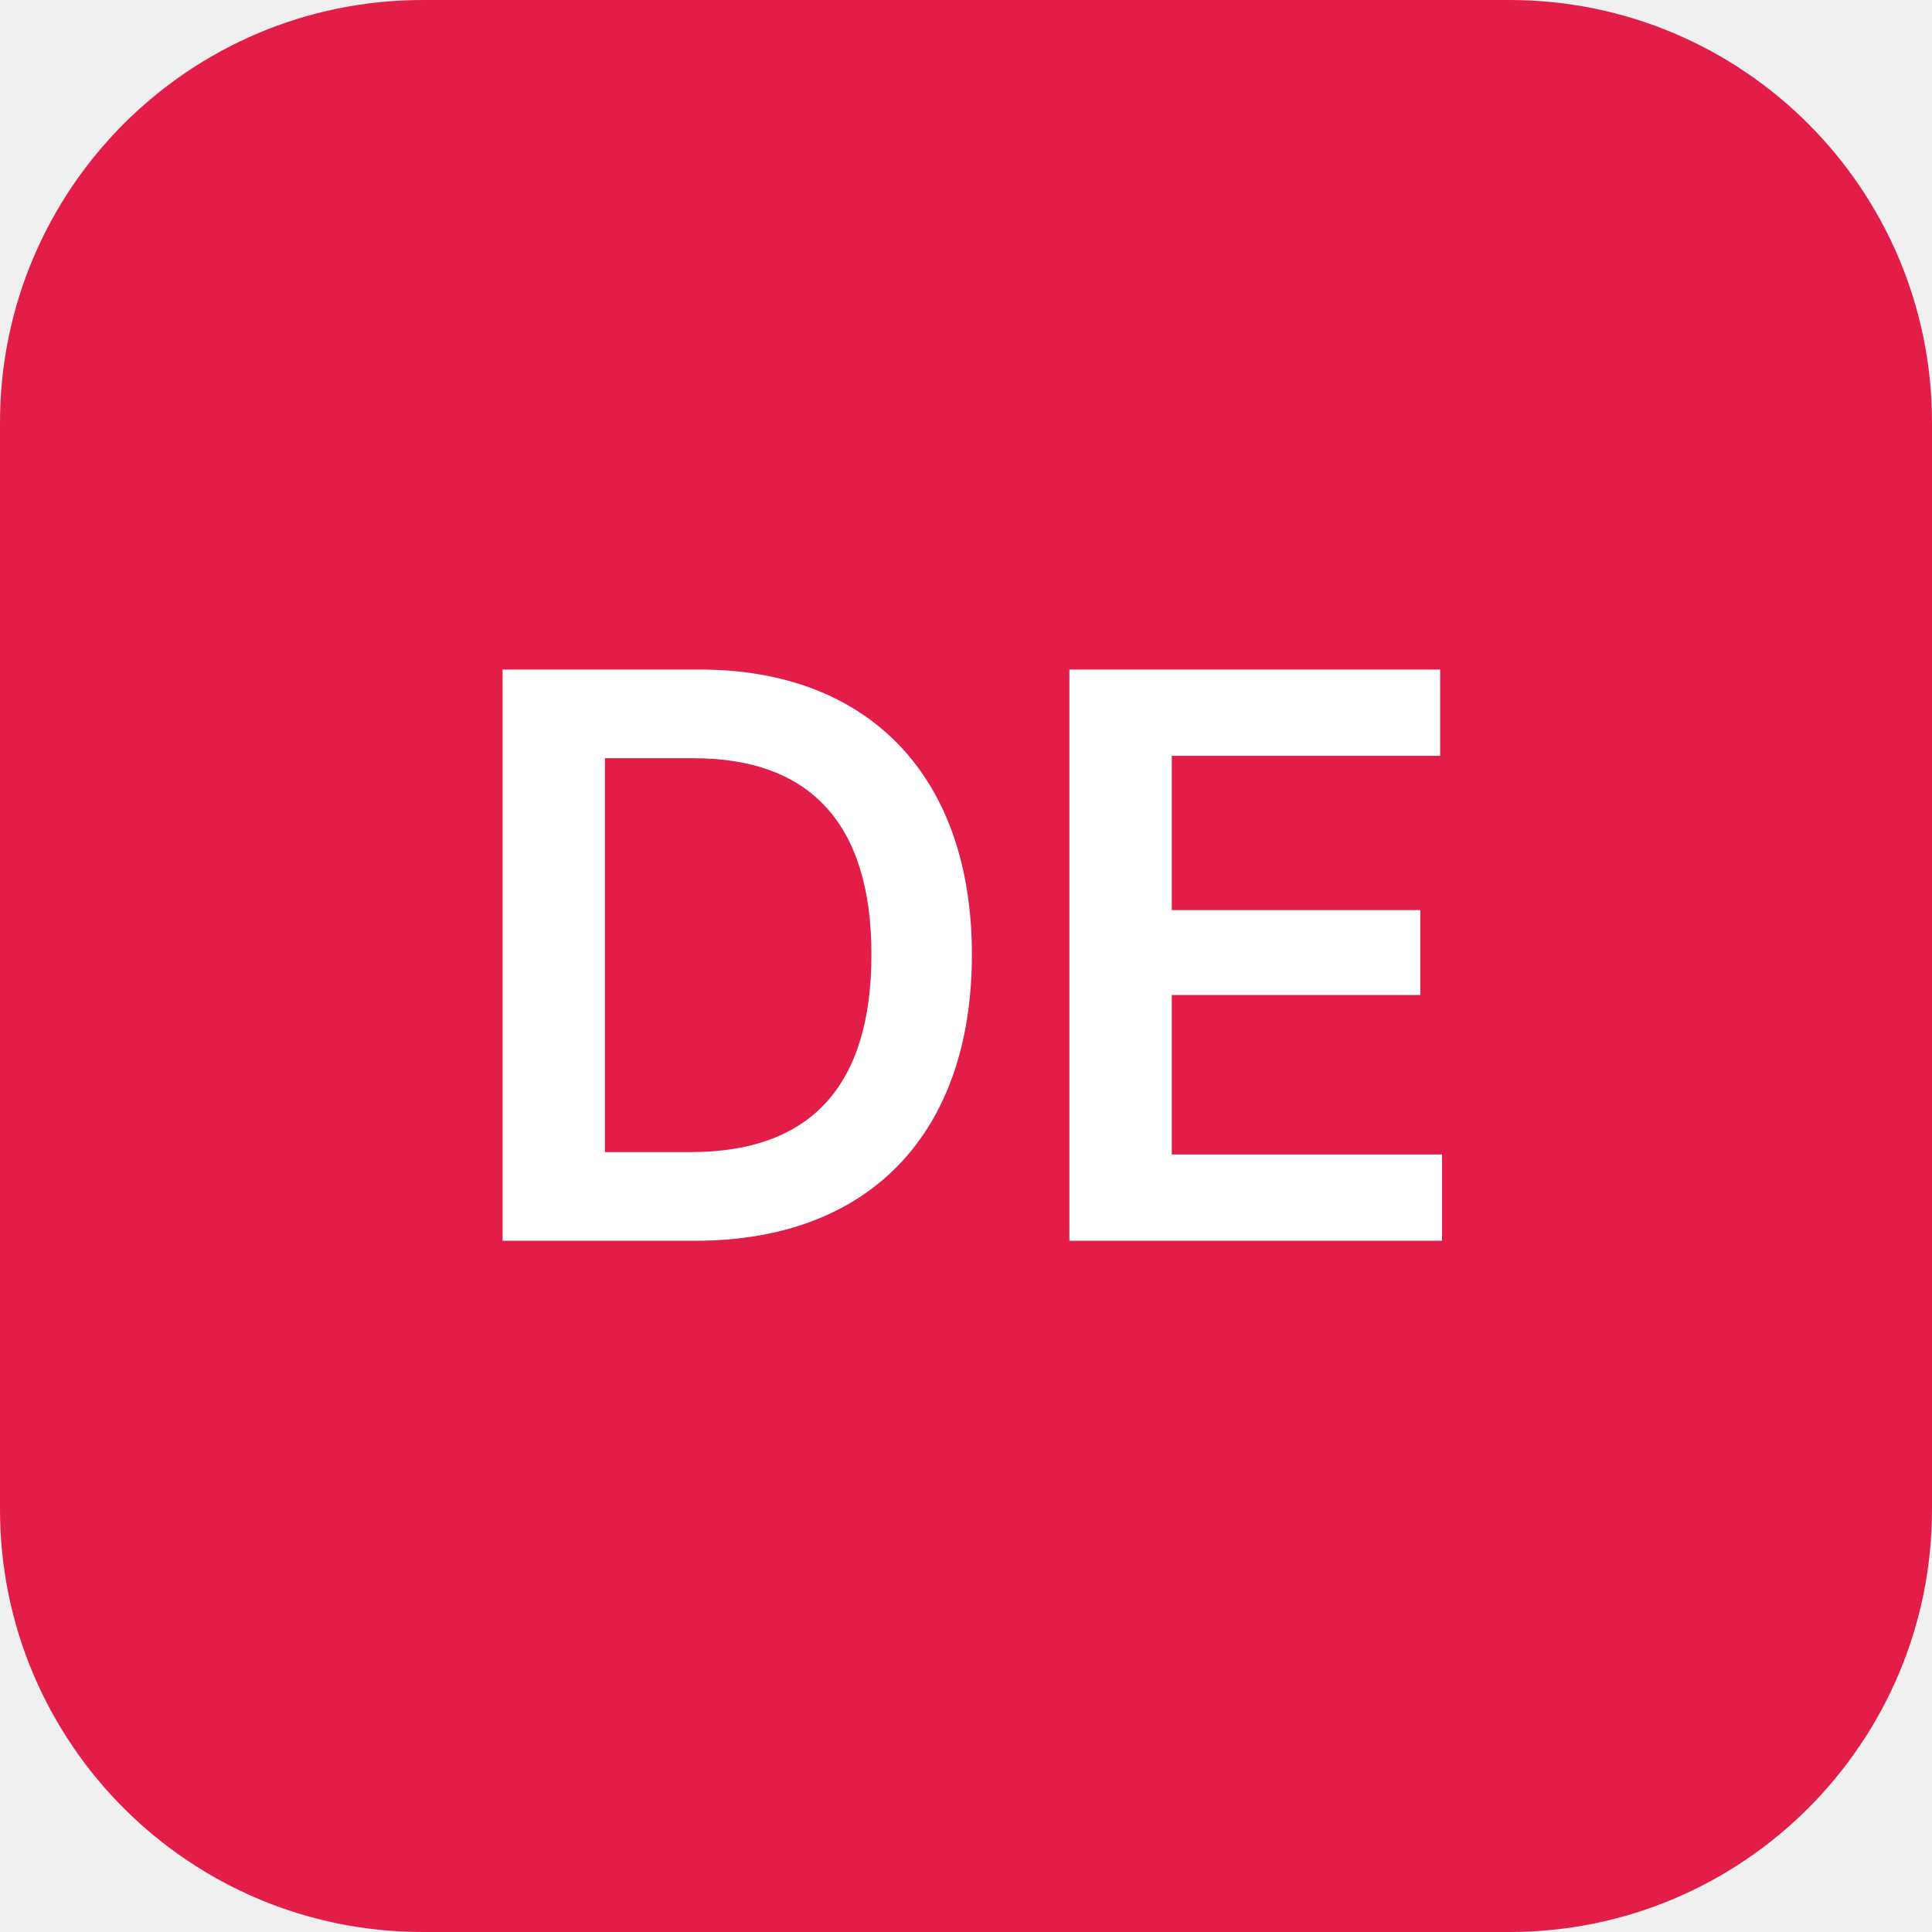
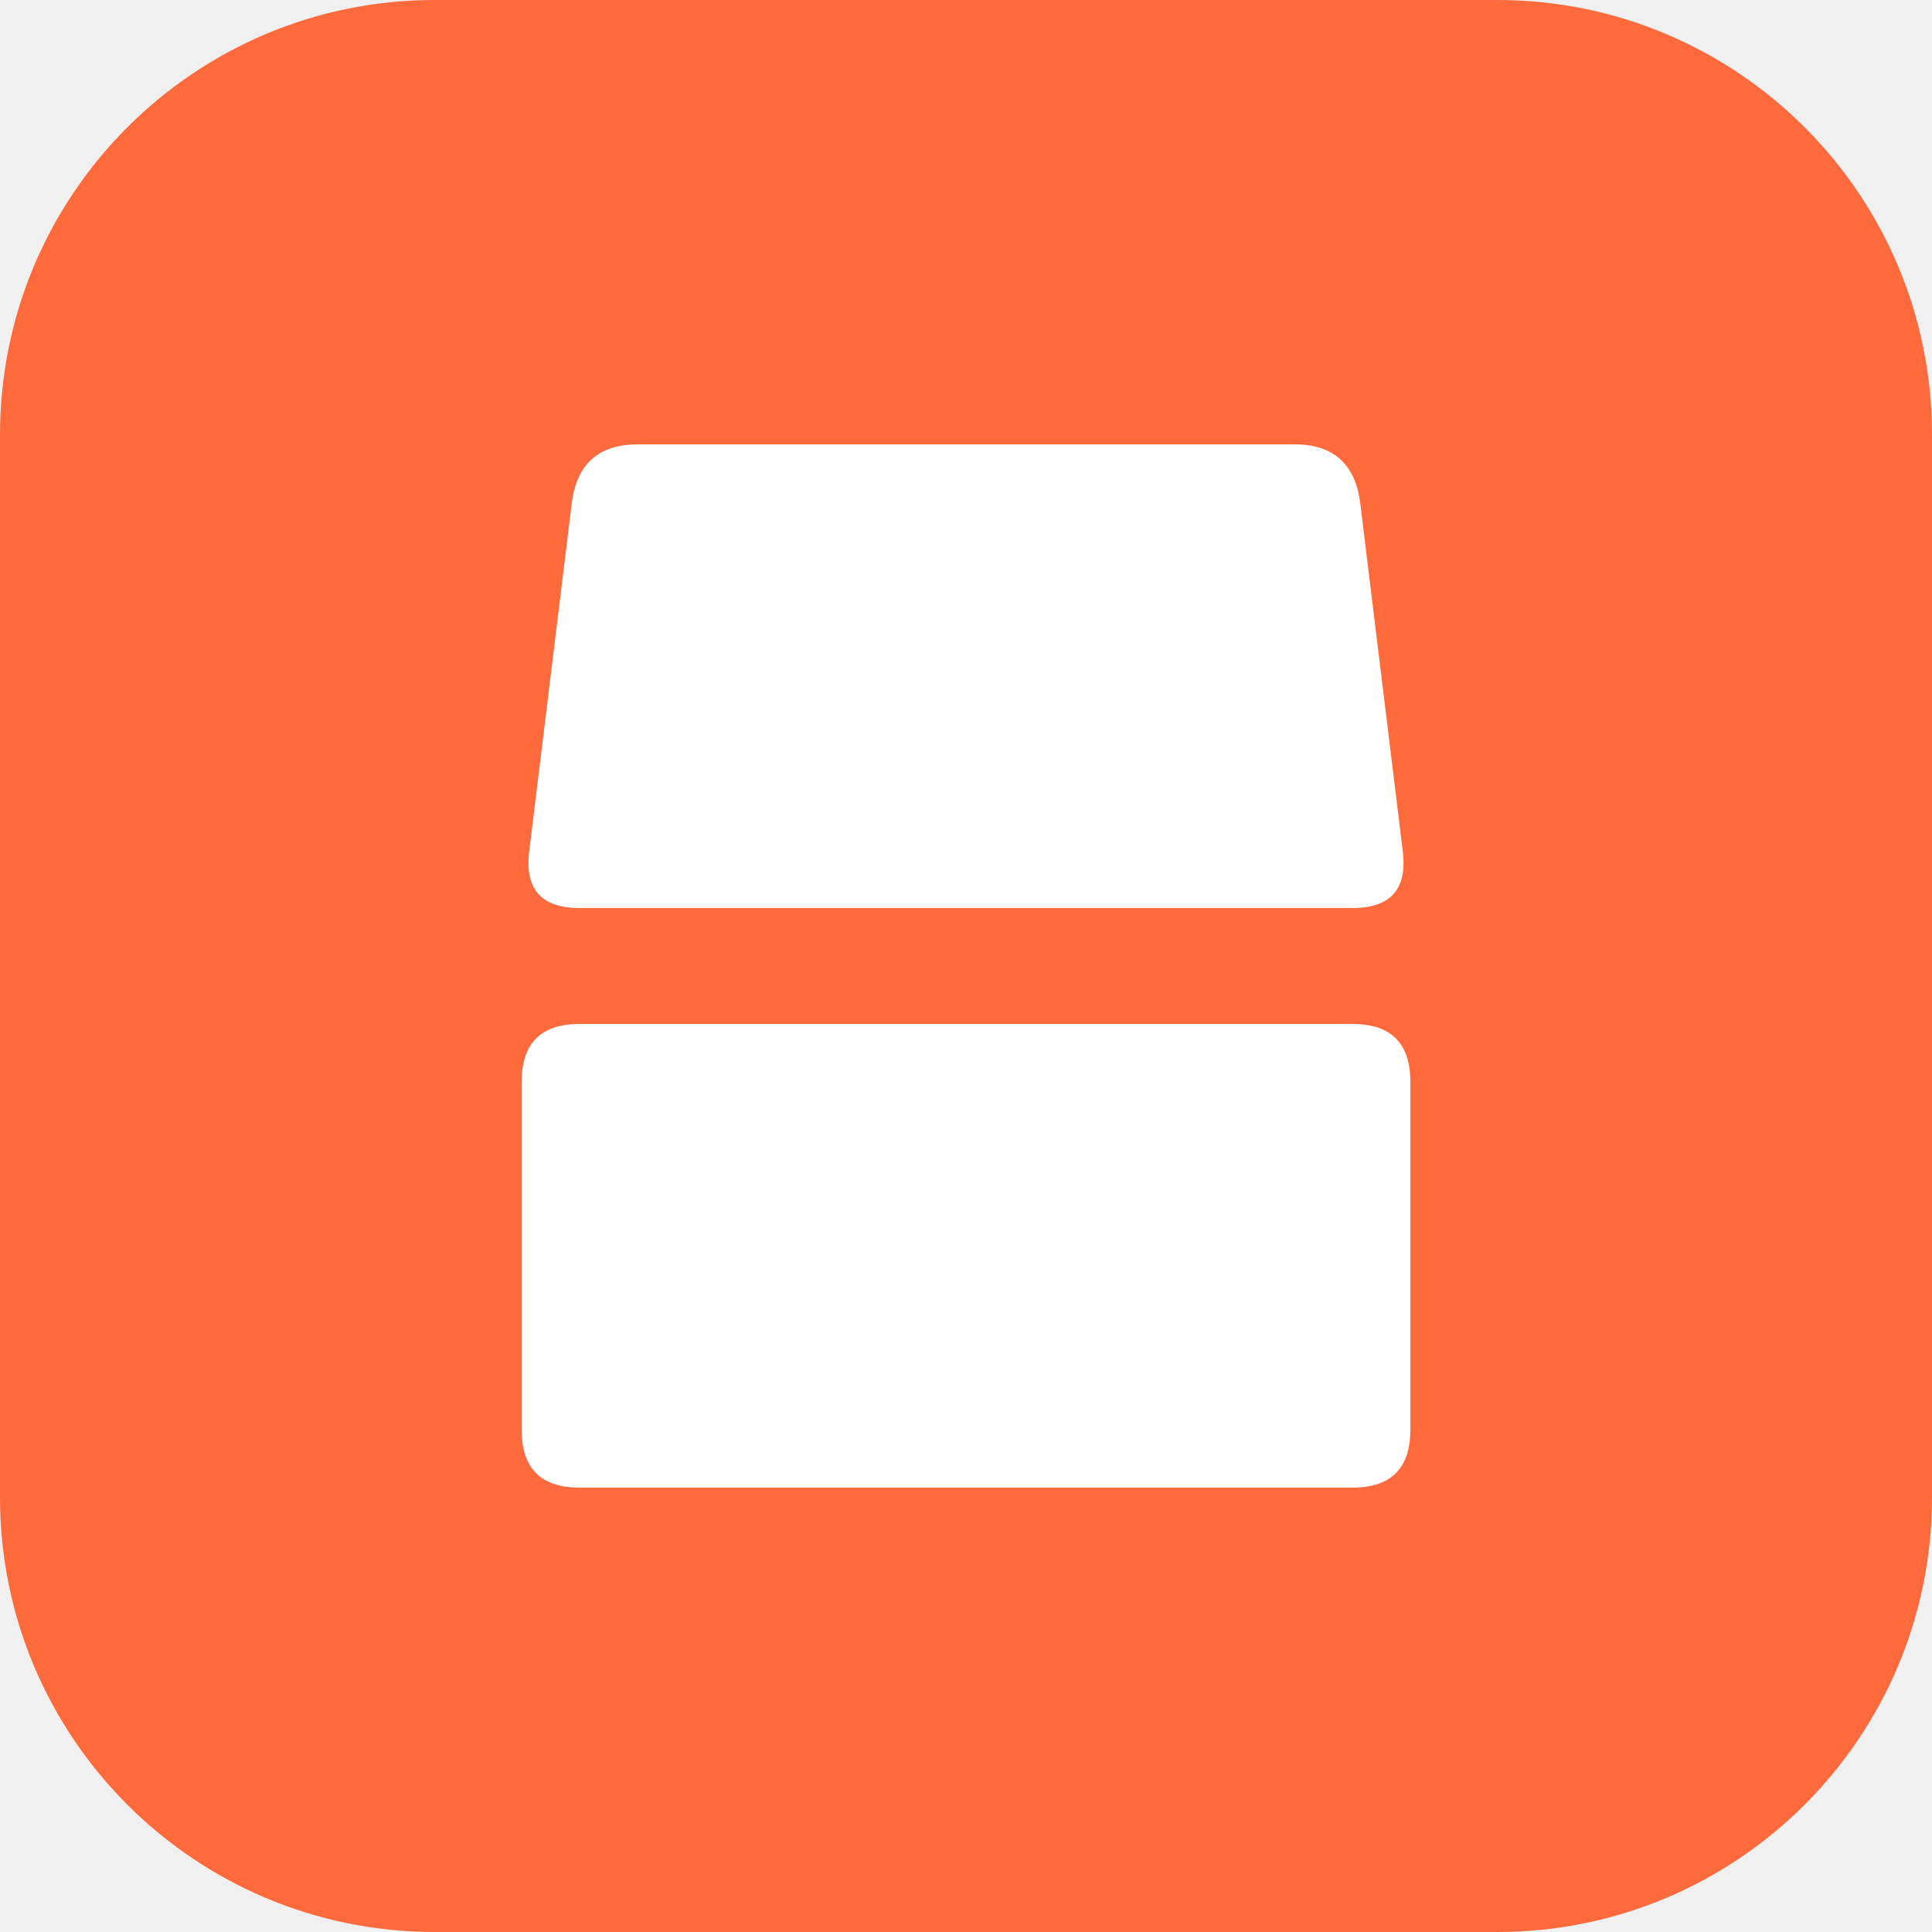
- <svg xmlns="http://www.w3.org/2000/svg" viewBox="0 0 64 64">
-   <rect width="64" height="64" rx="14" fill="#e11d48" />
-   <text x="32" y="32" dy="0.35em" text-anchor="middle" font-family="ui-sans-serif, system-ui, -apple-system, sans-serif" font-size="26" font-weight="600" fill="#ffffff">DE</text>
+ <svg xmlns="http://www.w3.org/2000/svg" viewBox="0 0 100 100">
+   <rect width="100" height="100" rx="22.5" fill="#FF6A3D" />
+   <path fill="#FFFFFF" d="M33 23 H67 Q70 23 70.4 26 L72.6 44 Q73 47 70 47 H30 Q27 47 27.4 44 L29.6 26 Q30 23 33 23 Z" />
+   <path fill="#FFFFFF" d="M30 53 H70 Q73 53 73 56 V74 Q73 77 70 77 H30 Q27 77 27 74 V56 Q27 53 30 53 Z" />
</svg>
